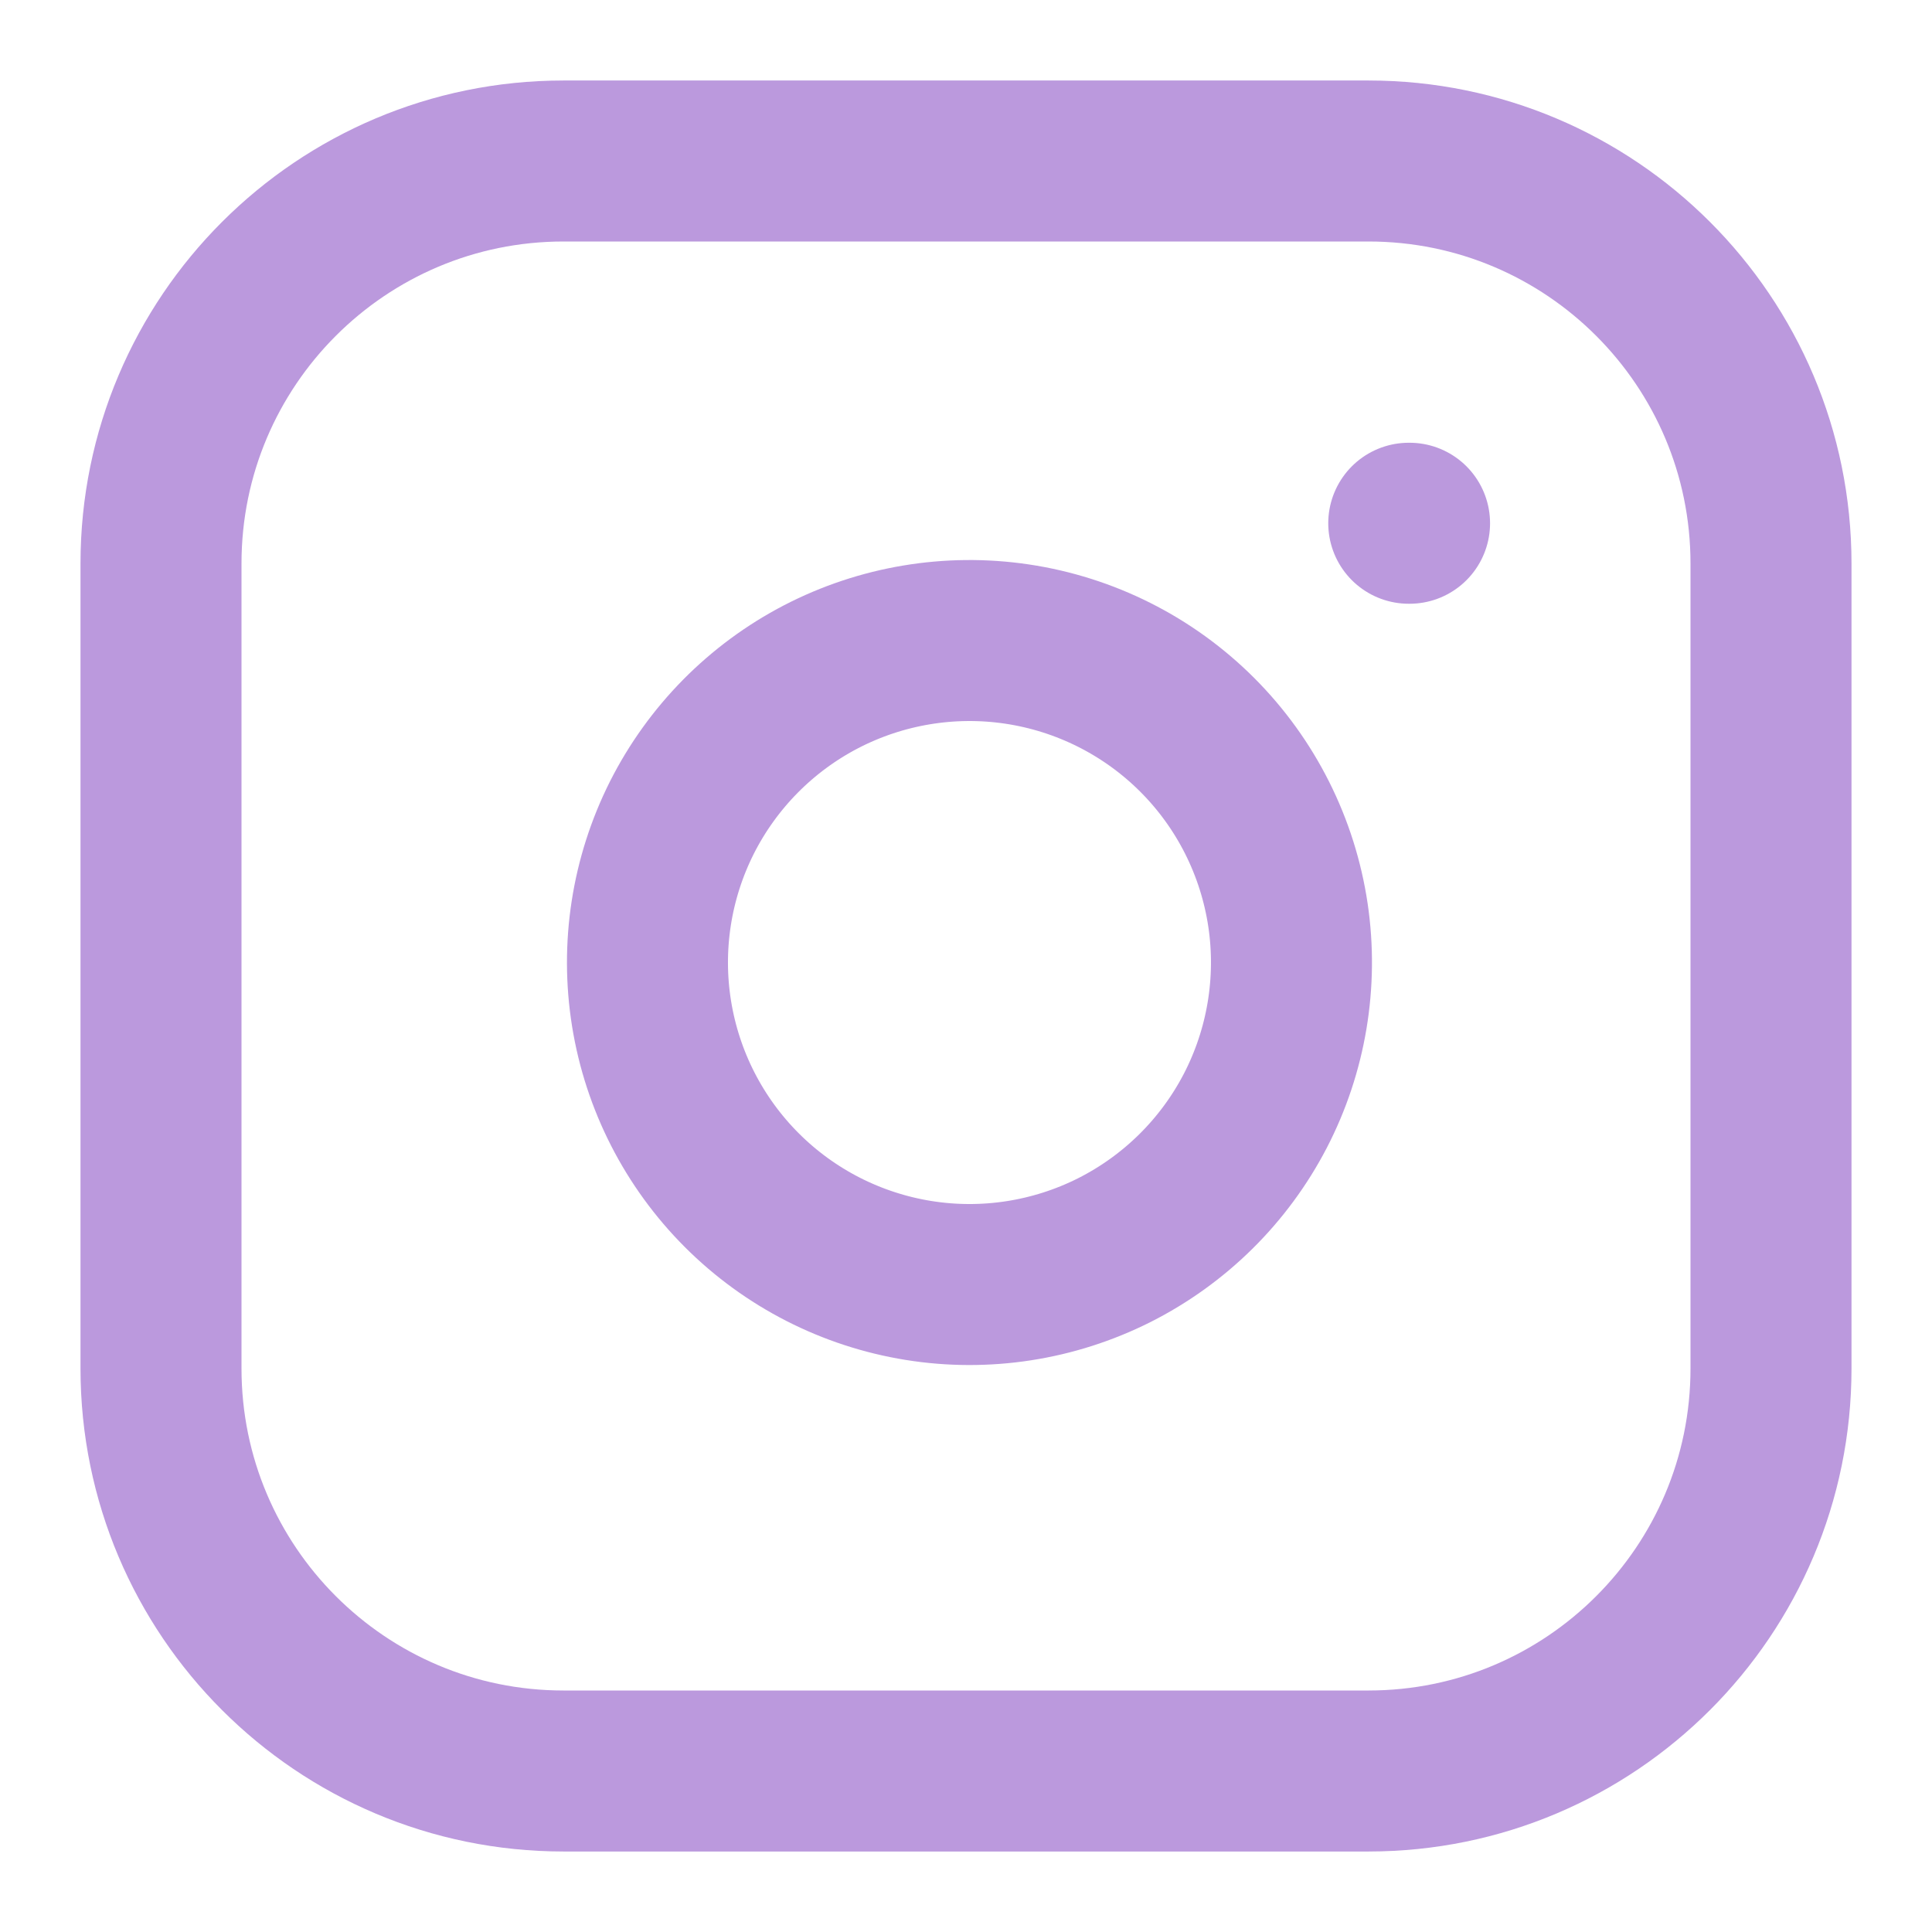
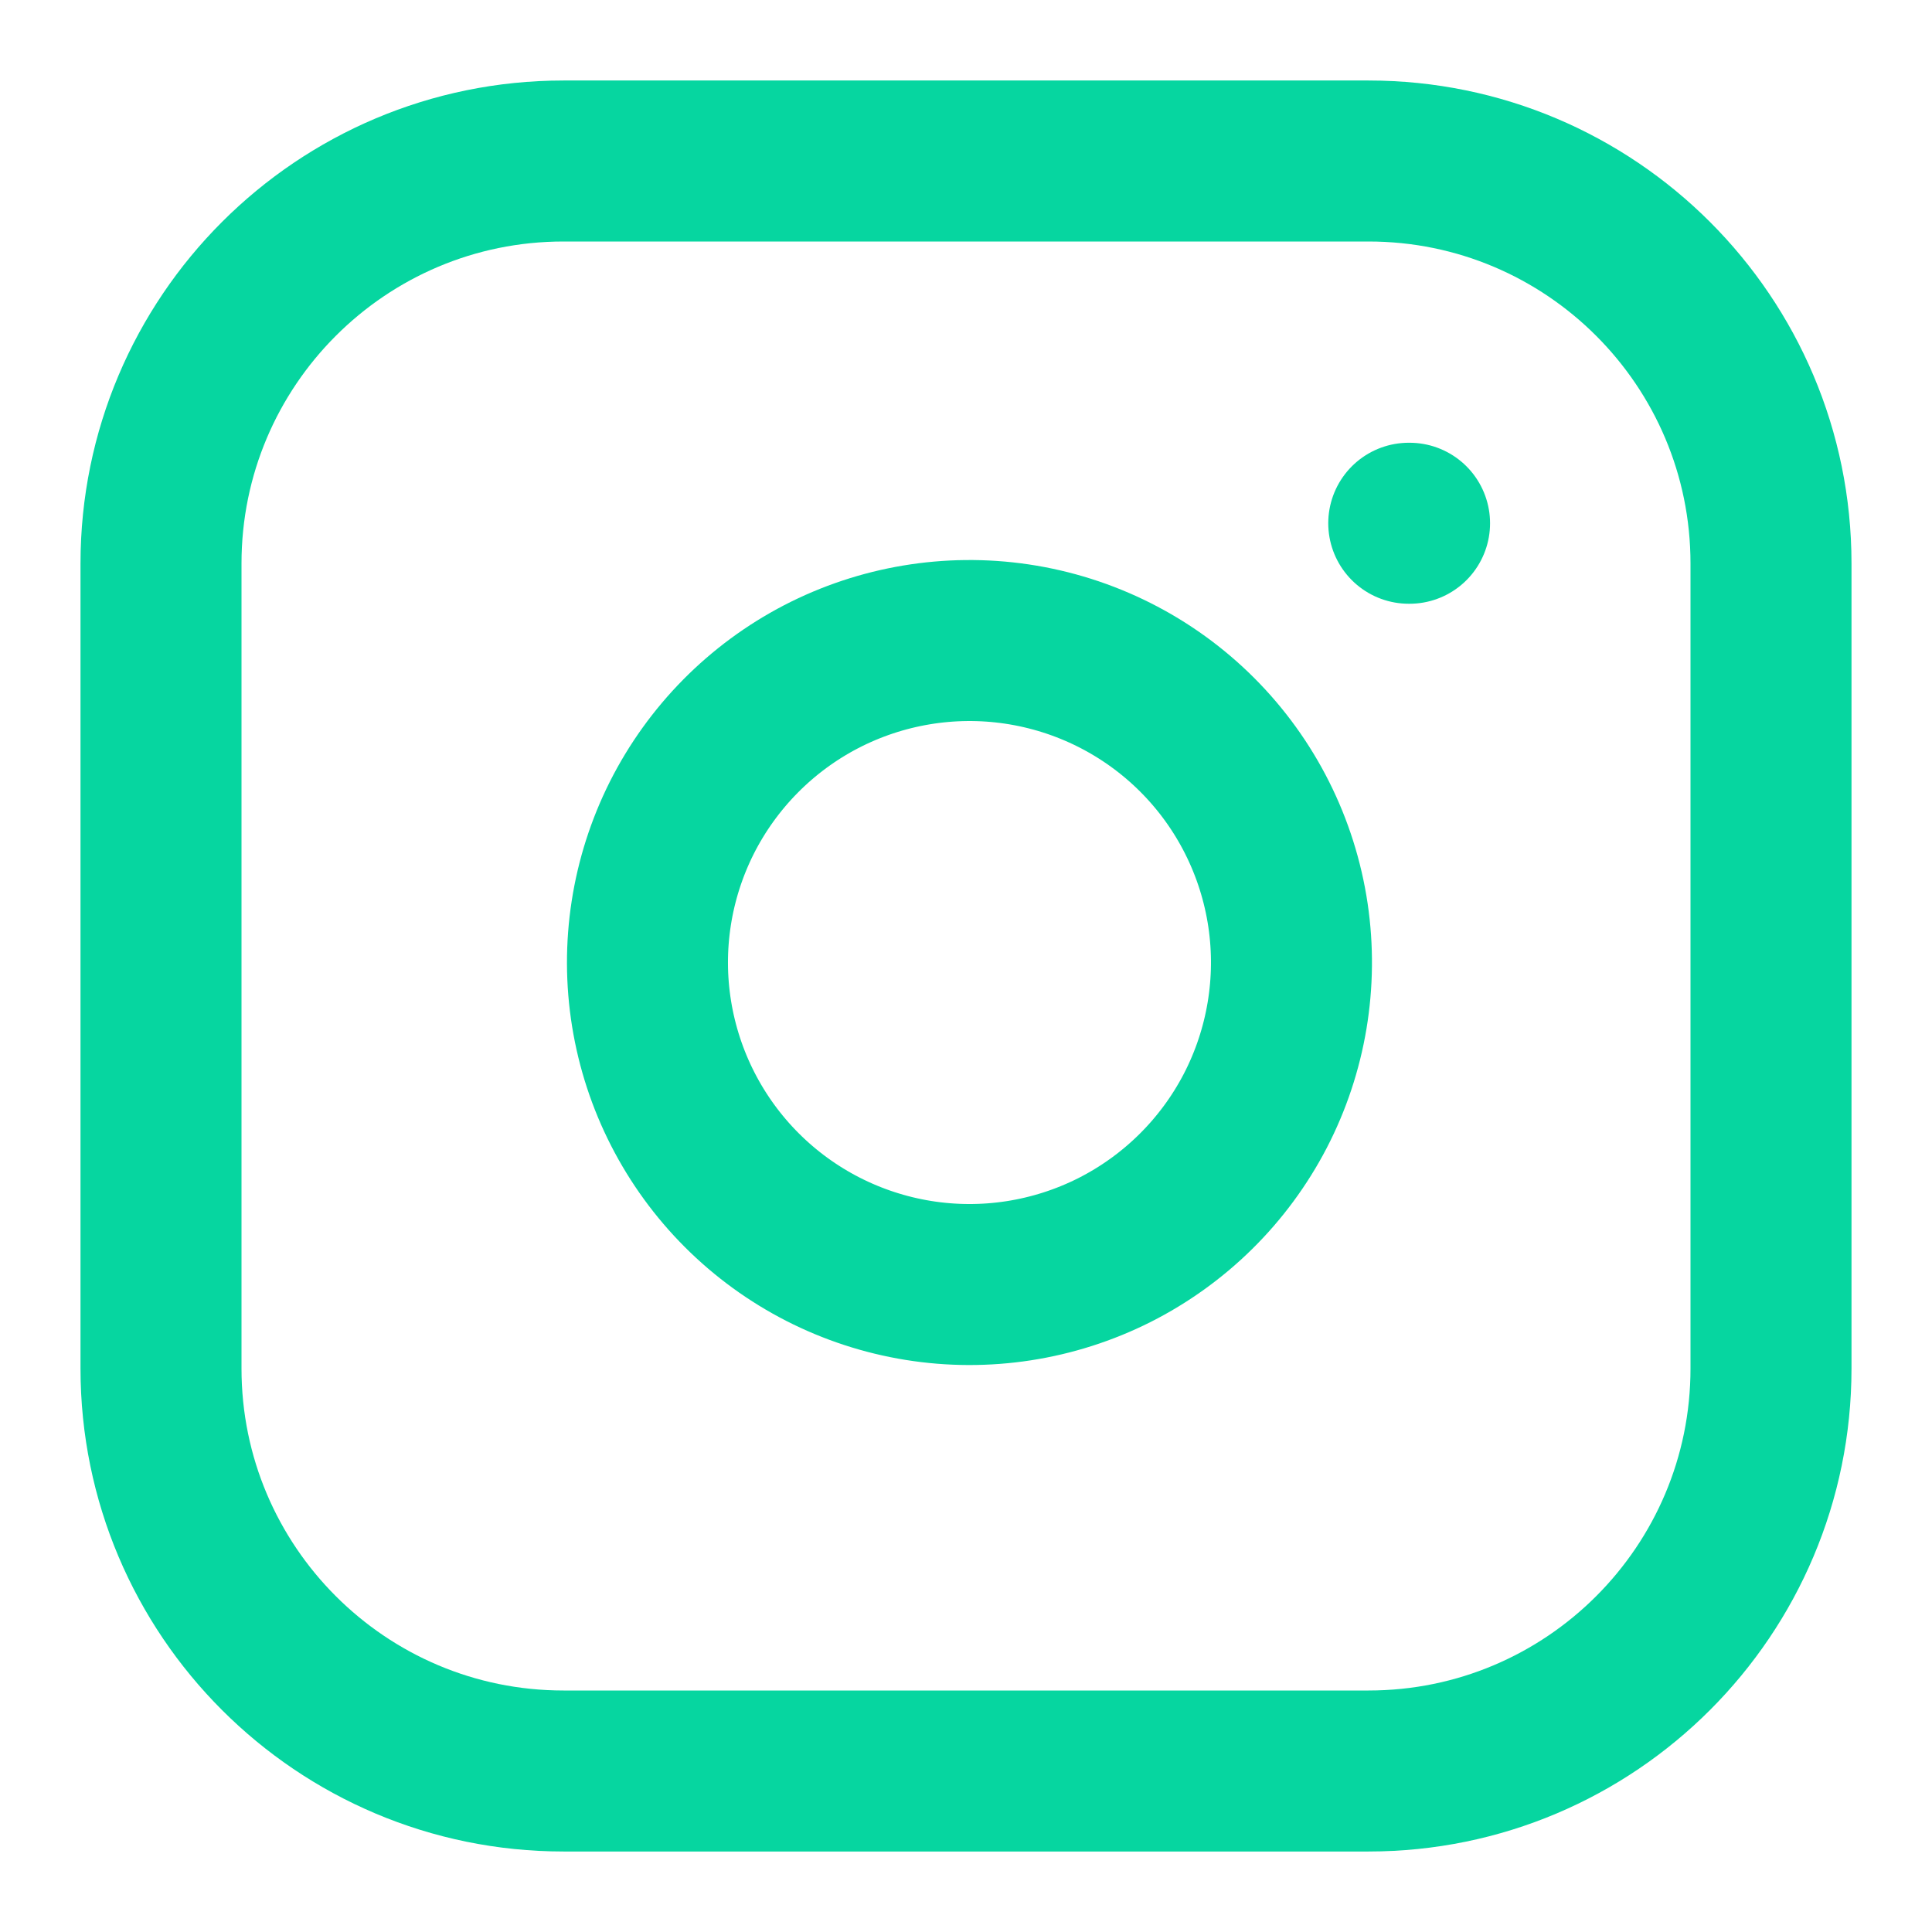
<svg xmlns="http://www.w3.org/2000/svg" width="24" height="24" viewBox="0 0 24 24" fill="none">
-   <path d="M17 2H7C4.239 2 2 4.239 2 7V17C2 19.761 4.239 22 7 22H17C19.761 22 22 19.761 22 17V7C22 4.239 19.761 2 17 2Z" stroke="#BB99DD" stroke-width="2" stroke-linecap="round" stroke-linejoin="round" />
-   <path d="M16 11.37C16.123 12.202 15.981 13.052 15.594 13.799C15.206 14.546 14.593 15.151 13.842 15.53C13.09 15.908 12.238 16.04 11.408 15.906C10.577 15.772 9.81 15.38 9.215 14.785C8.62 14.19 8.228 13.423 8.094 12.592C7.96 11.761 8.092 10.91 8.47 10.158C8.849 9.407 9.454 8.794 10.201 8.406C10.948 8.019 11.798 7.877 12.63 8C13.479 8.126 14.265 8.521 14.872 9.128C15.479 9.735 15.874 10.521 16 11.37Z" stroke="#BB99DD" stroke-width="2" stroke-linecap="round" stroke-linejoin="round" />
-   <path d="M17.5 6.5H17.51" stroke="#BB99DD" stroke-width="2" stroke-linecap="round" stroke-linejoin="round" />
+   <path d="M17 2H7C4.239 2 2 4.239 2 7V17C2 19.761 4.239 22 7 22H17C19.761 22 22 19.761 22 17V7C22 4.239 19.761 2 17 2Z" stroke="#06d6a0" stroke-width="2" stroke-linecap="round" stroke-linejoin="round" />
+   <path d="M16 11.37C16.123 12.202 15.981 13.052 15.594 13.799C15.206 14.546 14.593 15.151 13.842 15.53C13.09 15.908 12.238 16.04 11.408 15.906C10.577 15.772 9.81 15.38 9.215 14.785C8.62 14.19 8.228 13.423 8.094 12.592C7.96 11.761 8.092 10.91 8.47 10.158C8.849 9.407 9.454 8.794 10.201 8.406C10.948 8.019 11.798 7.877 12.63 8C13.479 8.126 14.265 8.521 14.872 9.128C15.479 9.735 15.874 10.521 16 11.37Z" stroke="#06d6a0" stroke-width="2" stroke-linecap="round" stroke-linejoin="round" />
+   <path d="M17.5 6.5H17.51" stroke="#06d6a0" stroke-width="2" stroke-linecap="round" stroke-linejoin="round" />
</svg>
